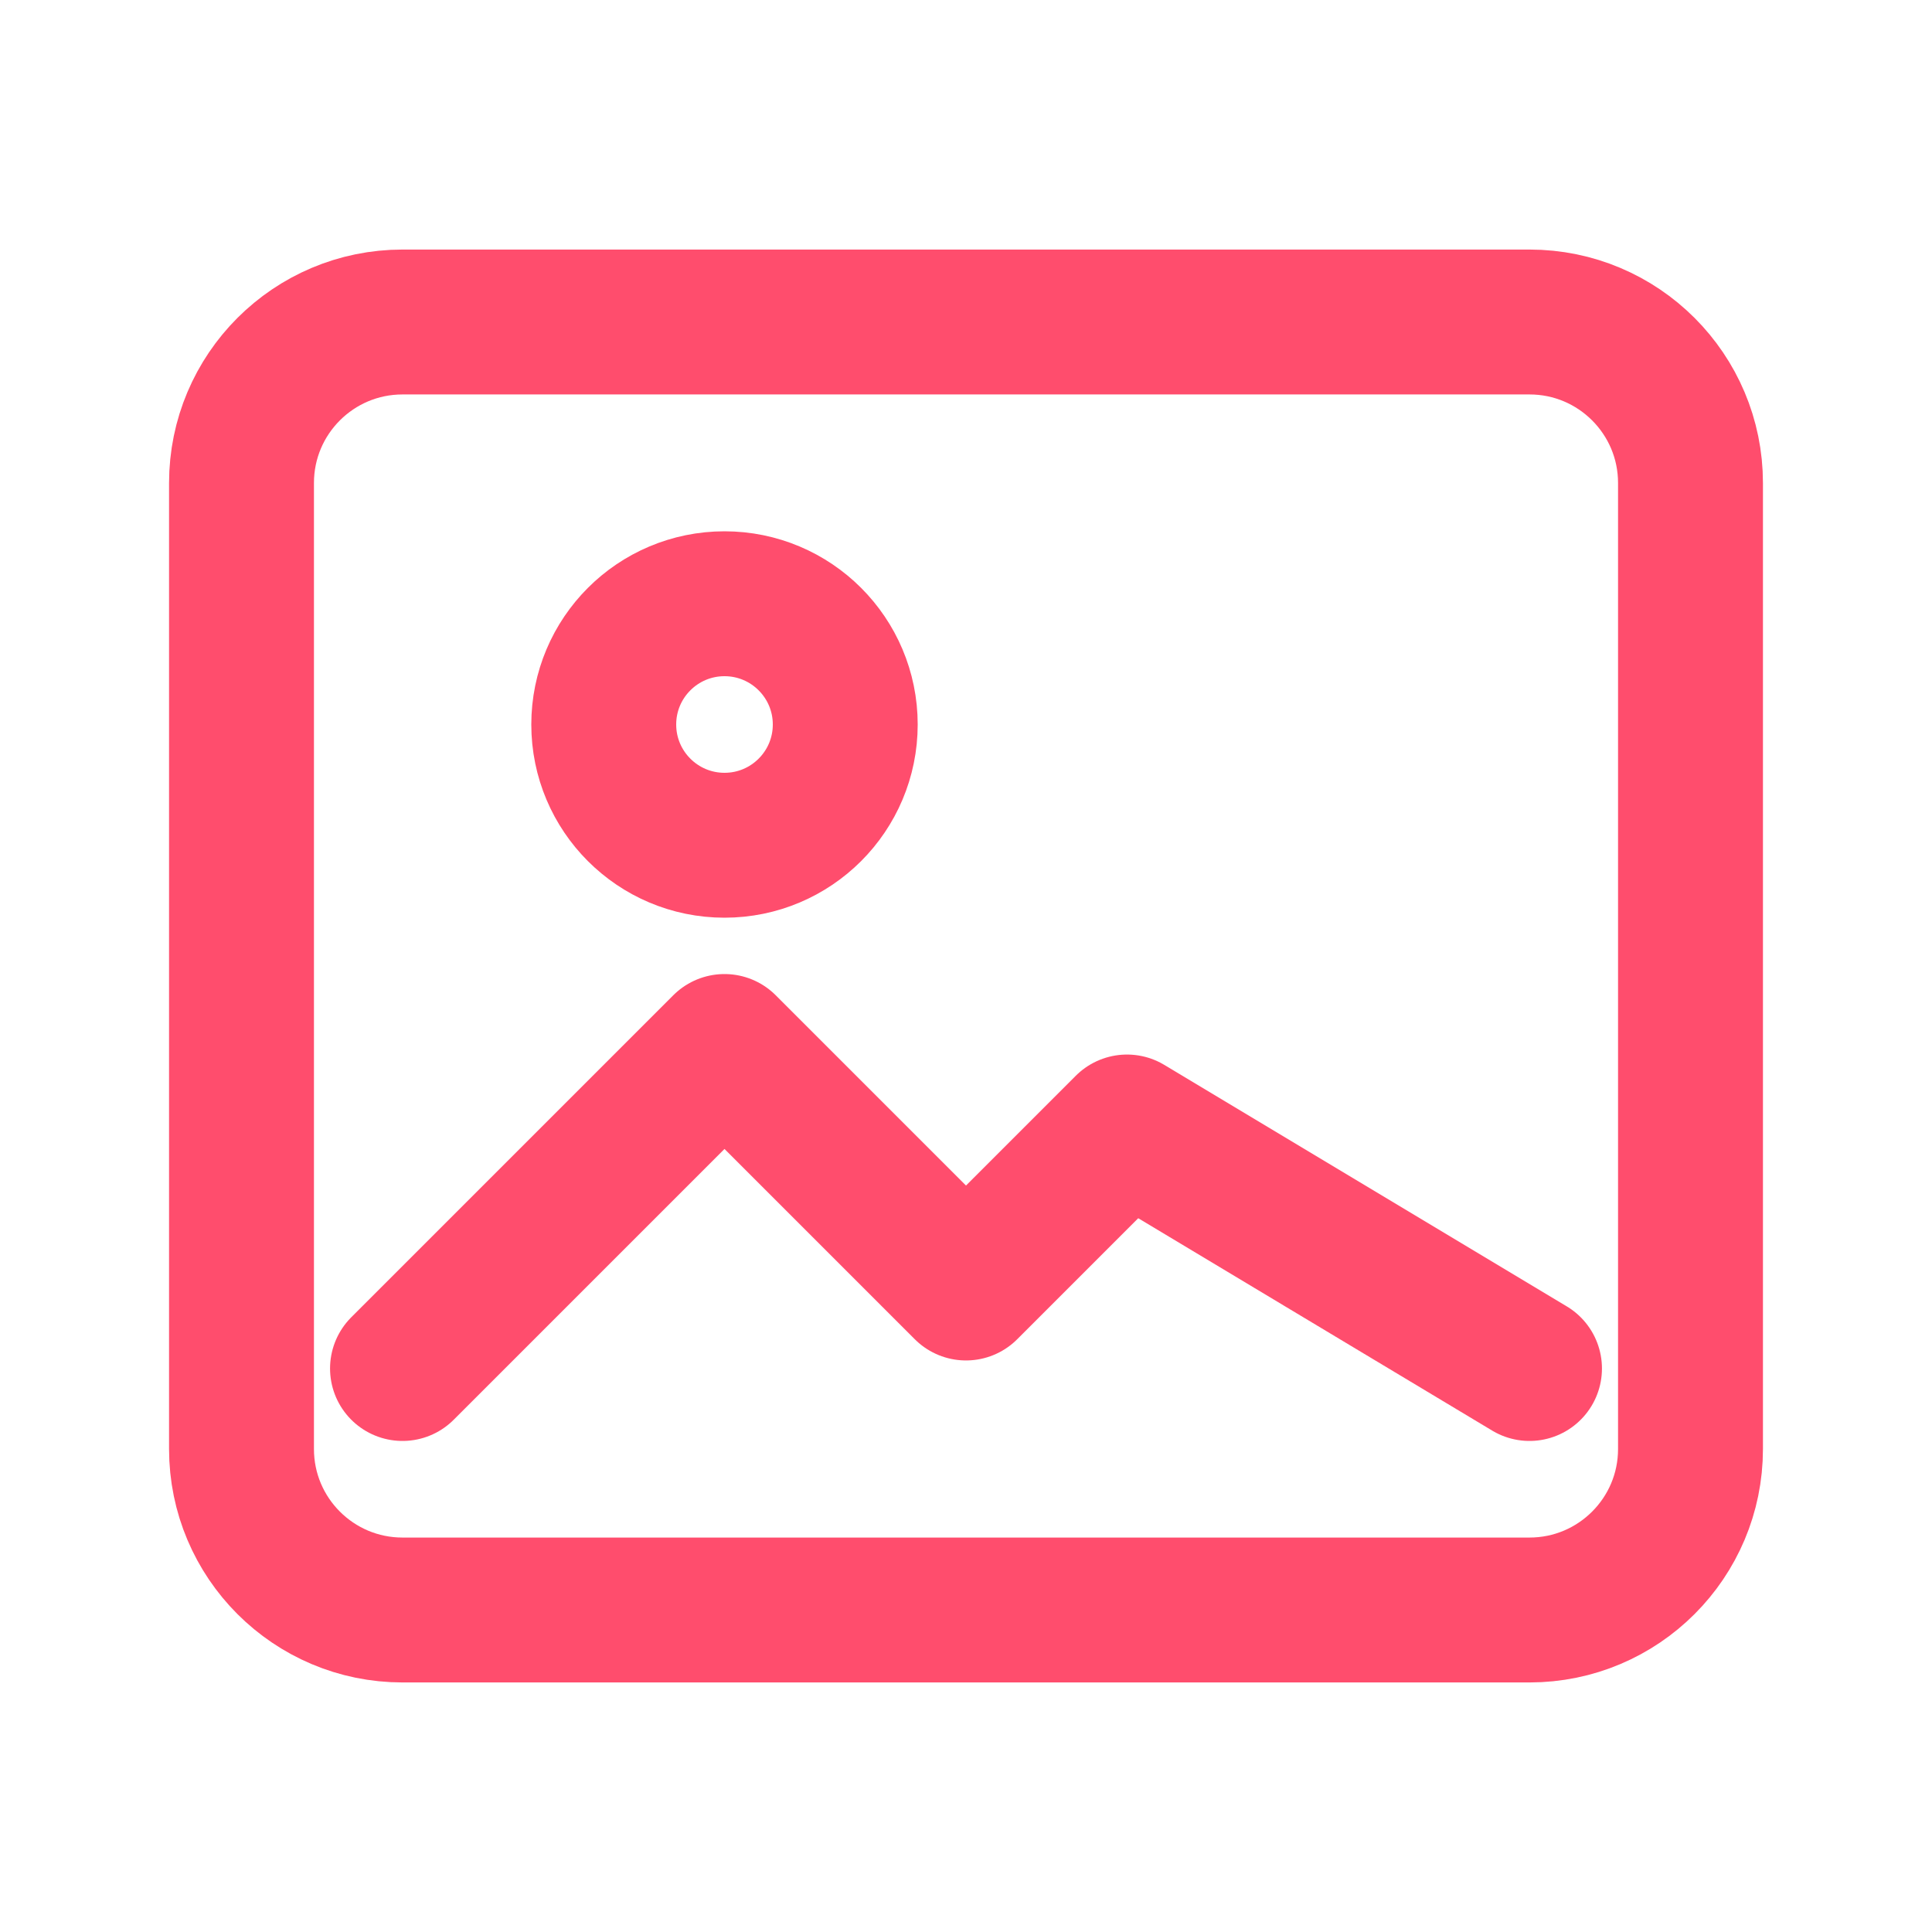
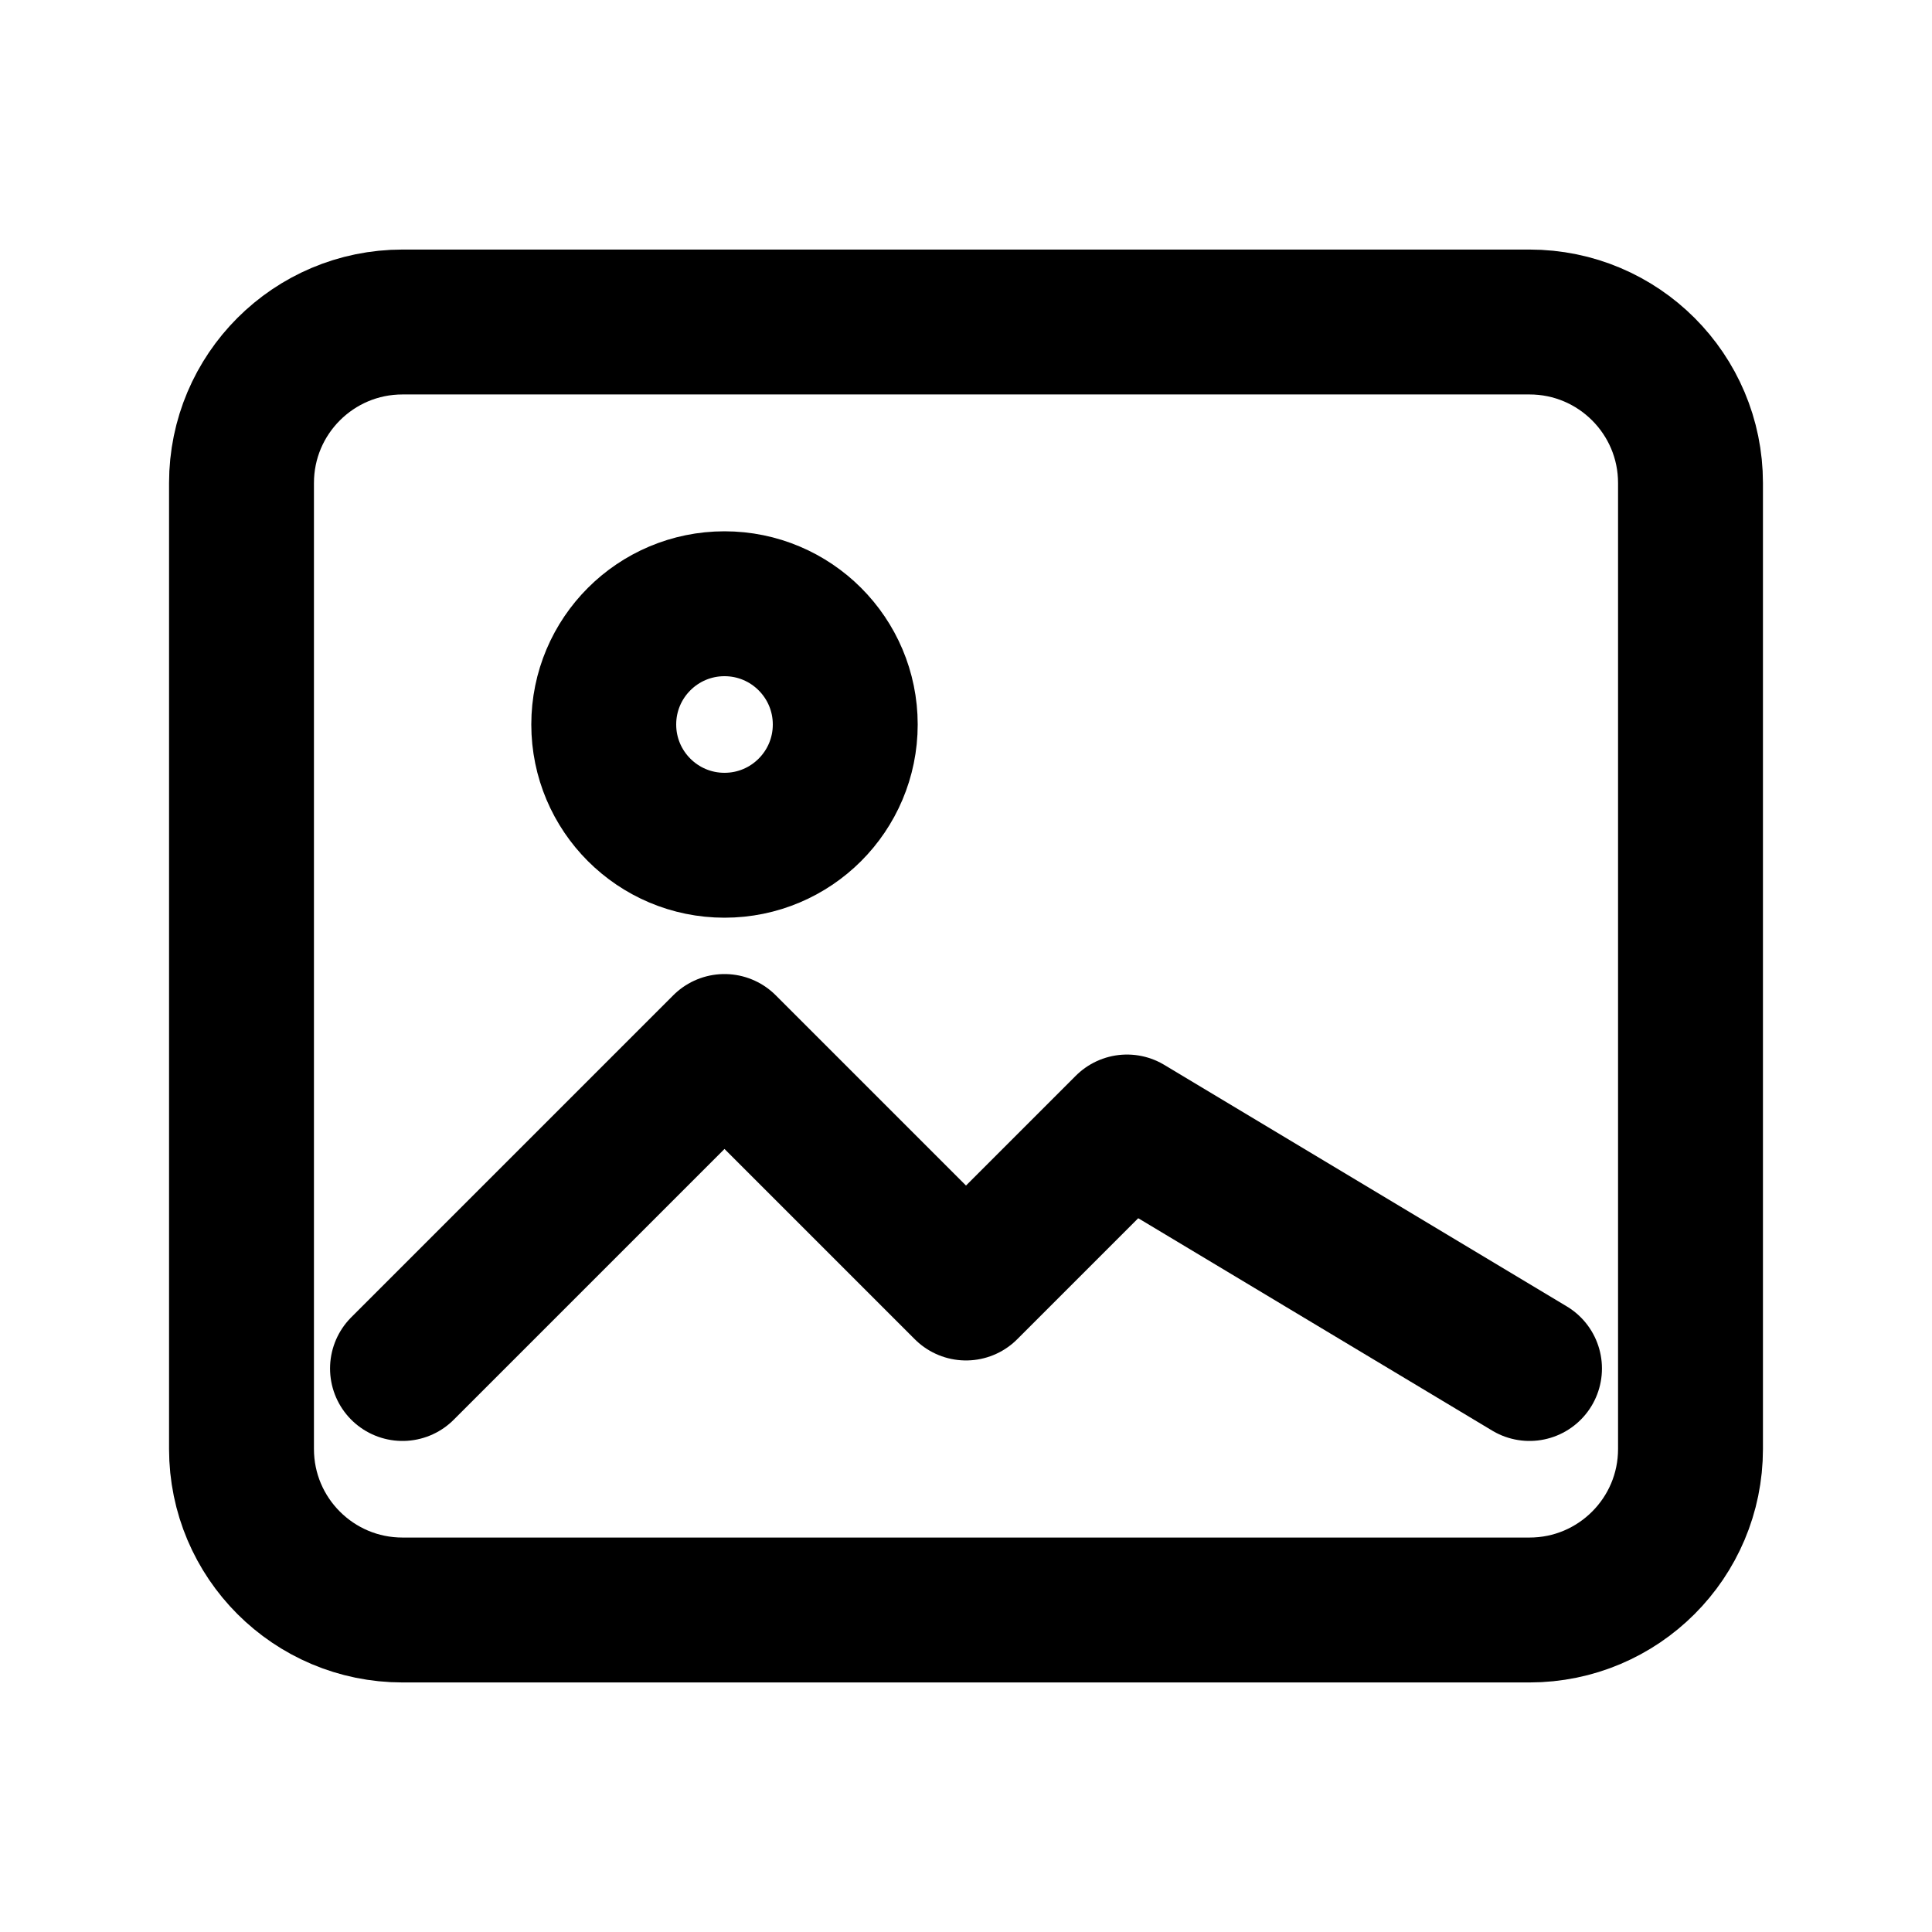
- <svg xmlns="http://www.w3.org/2000/svg" viewBox="0 0 24 24" fill="none" stroke="#FF4D6D" stroke-width="1.8" stroke-linecap="round" stroke-linejoin="round">
+ <svg xmlns="http://www.w3.org/2000/svg" viewBox="0 0 24 24" fill="none" stroke="currentColor" stroke-width="1.8" stroke-linecap="round" stroke-linejoin="round">
  <rect x="3" y="4" width="18" height="16" rx="2" />
  <circle cx="9" cy="9" r="1.5" />
  <path d="m5 17 4-4 3 3 2-2 5 3" />
</svg>
